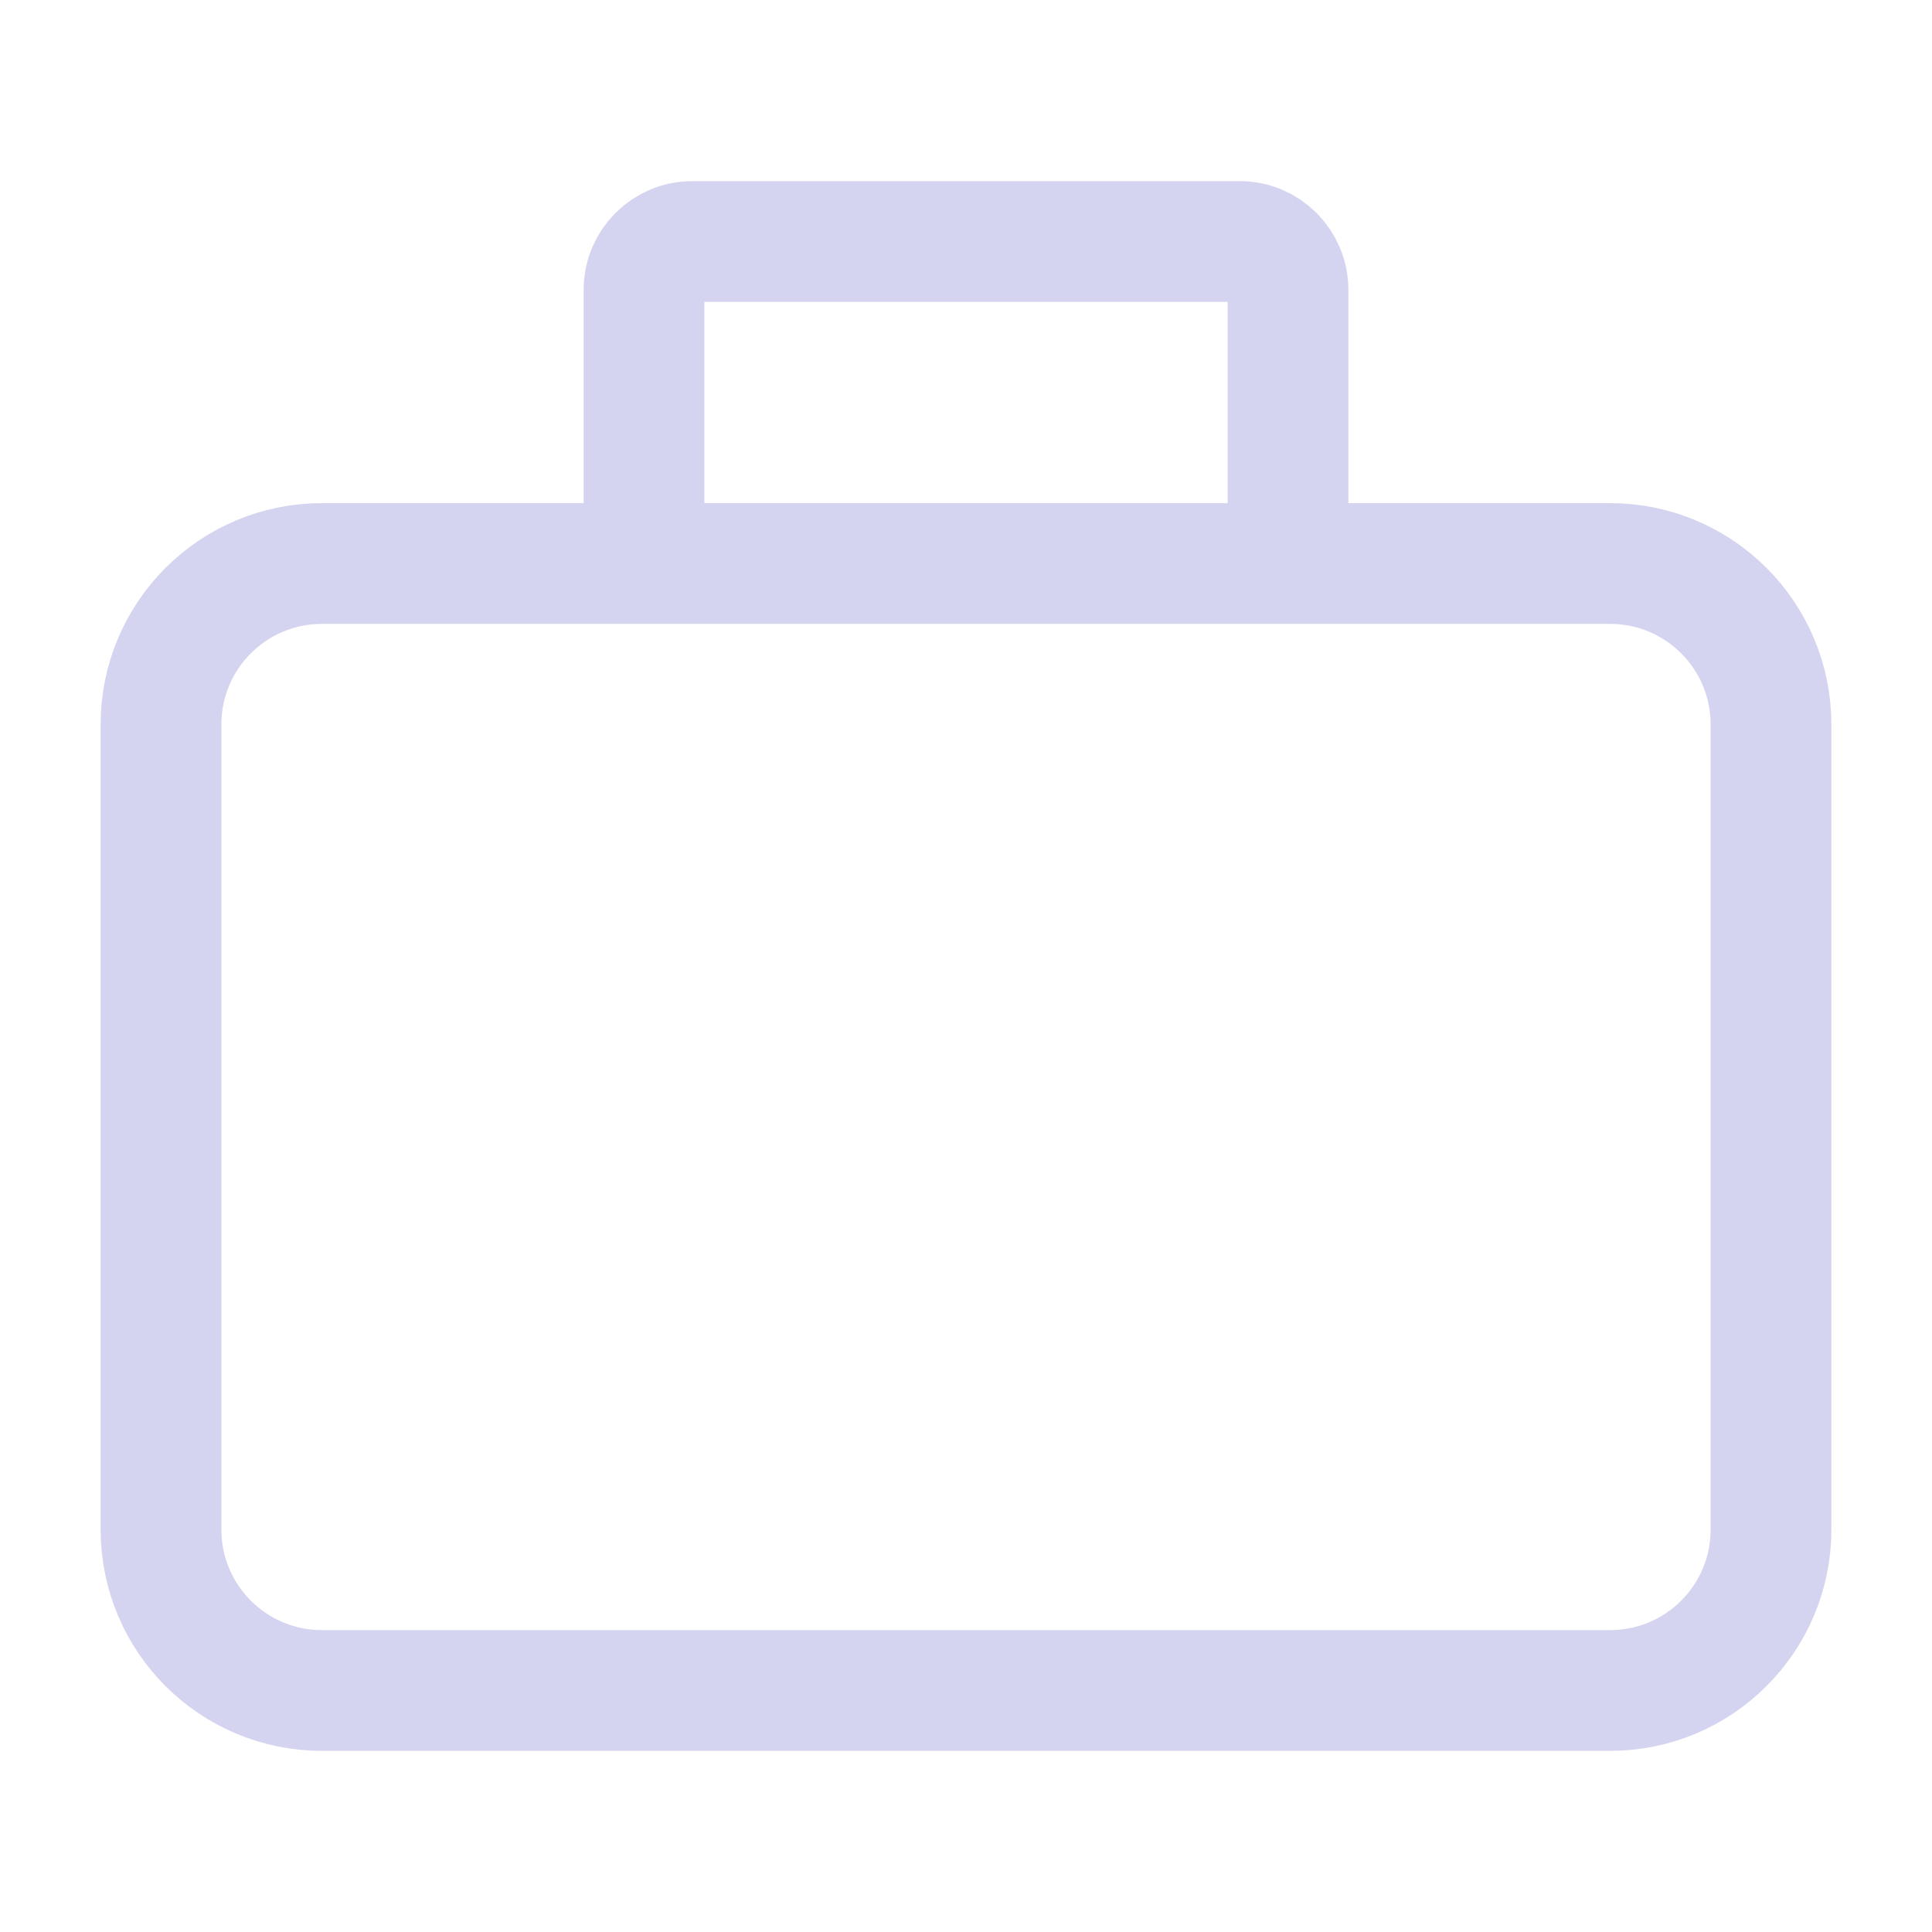
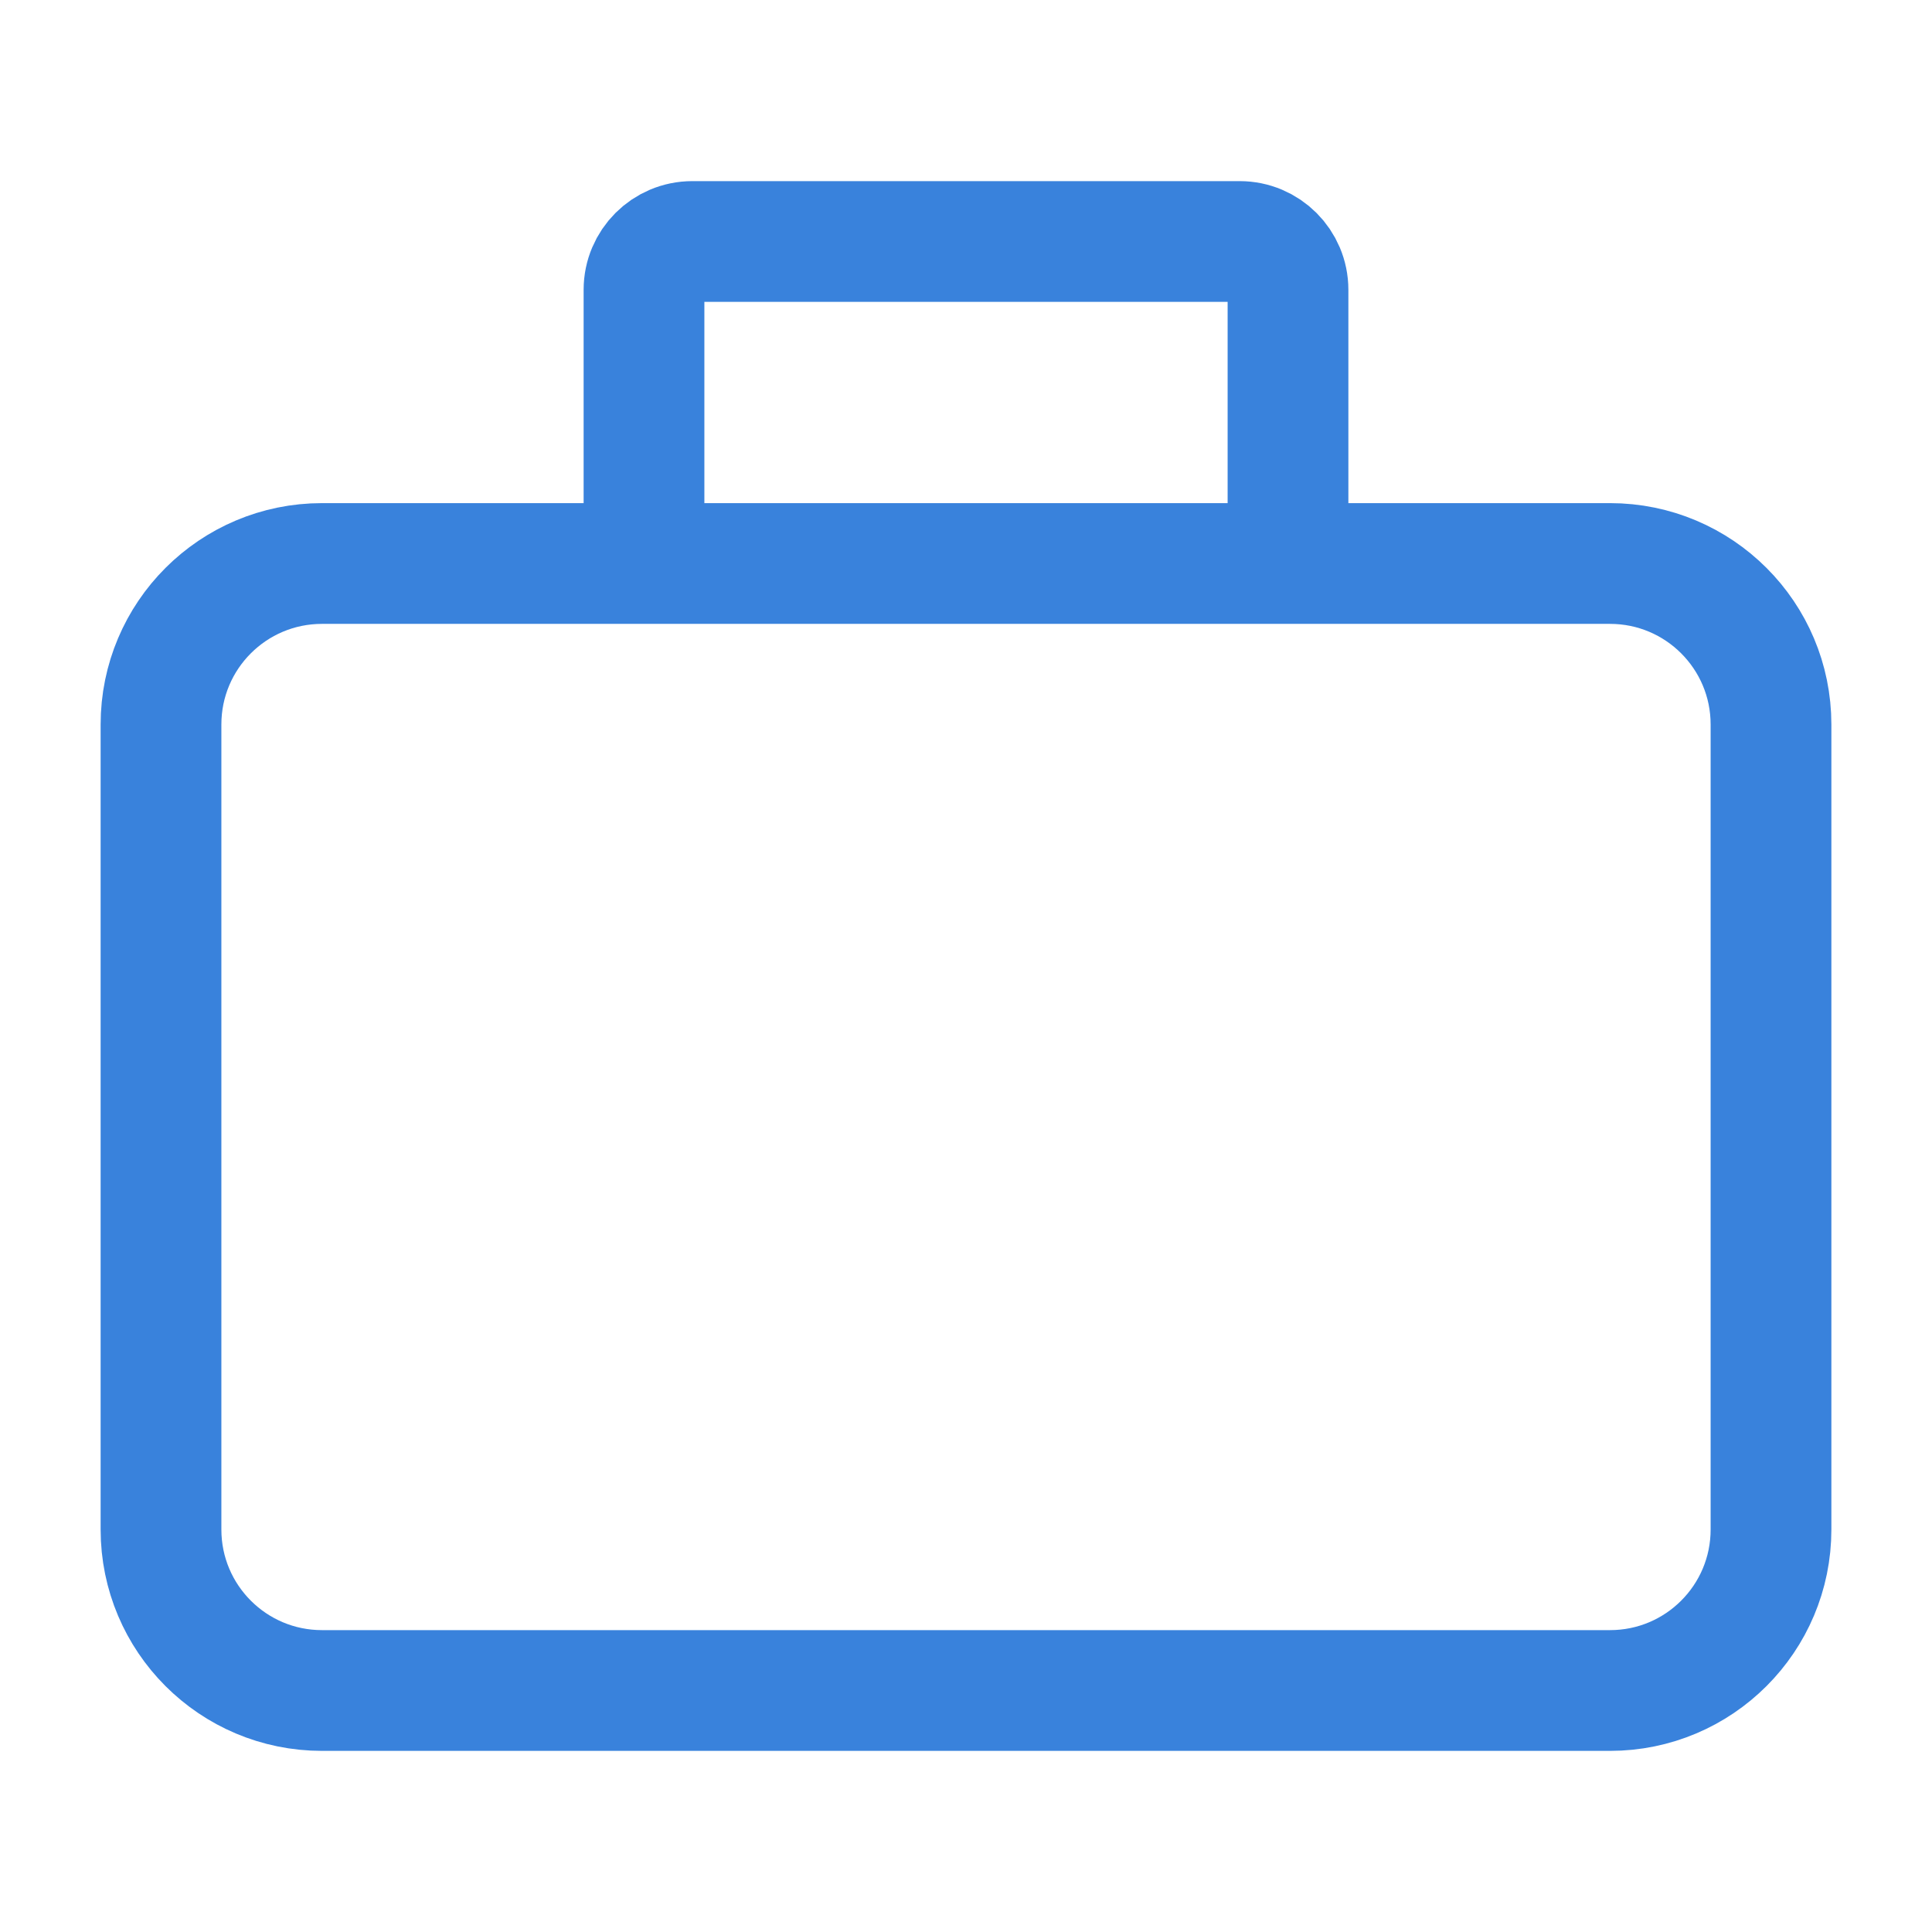
- <svg xmlns="http://www.w3.org/2000/svg" width="24px" height="24px" stroke-width="1.5" viewBox="0 0 24 24" fill="none" color="#a1a1df73">
-   <path d="M8 7H4C2.895 7 2 7.895 2 9V19C2 20.105 2.895 21 4 21H20C21.105 21 22 20.105 22 19V9C22 7.895 21.105 7 20 7H16M8 7V3.6C8 3.269 8.269 3 8.6 3H15.4C15.731 3 16 3.269 16 3.6V7M8 7H16" stroke="#a1a1df73" stroke-width="1.5" />
+ <svg xmlns="http://www.w3.org/2000/svg" width="24px" height="24px" stroke-width="1.5" viewBox="0 0 24 24" fill="none" color="#3982dc">
+   <path d="M8 7H4C2.895 7 2 7.895 2 9V19C2 20.105 2.895 21 4 21H20C21.105 21 22 20.105 22 19V9C22 7.895 21.105 7 20 7H16M8 7V3.6C8 3.269 8.269 3 8.6 3H15.4C15.731 3 16 3.269 16 3.6V7M8 7H16" stroke="#3982dc" stroke-width="1.5" />
</svg>
